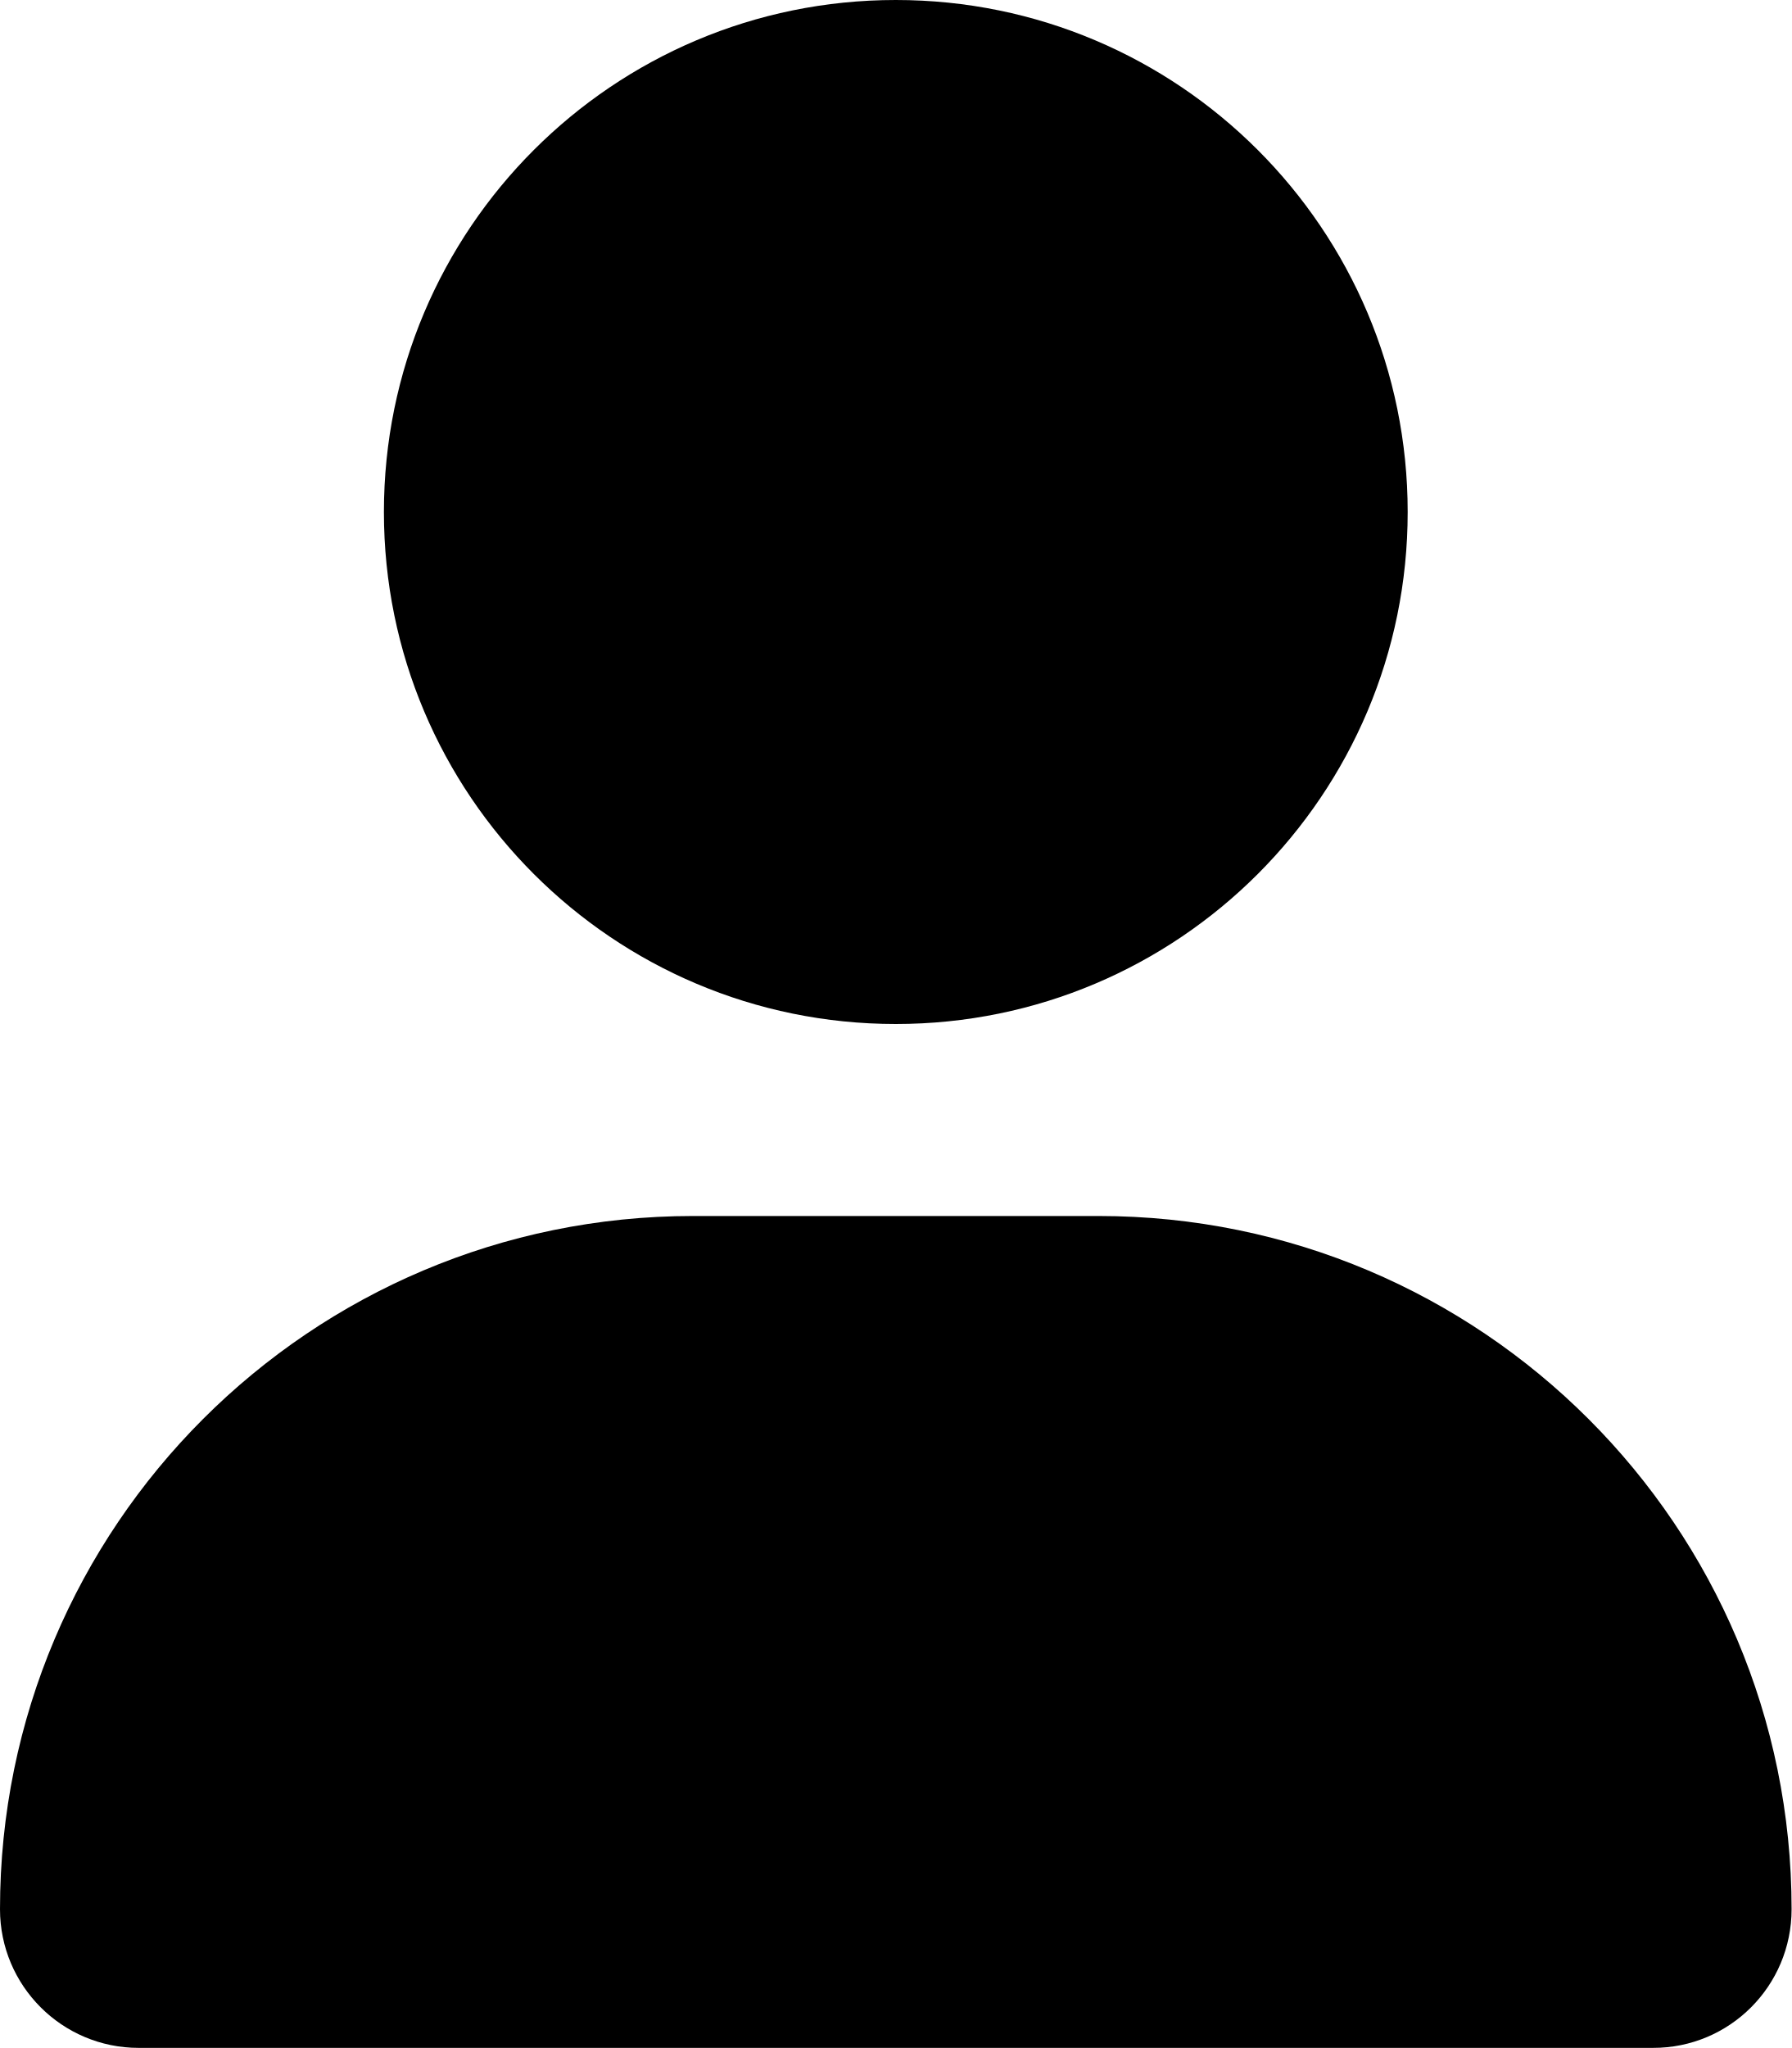
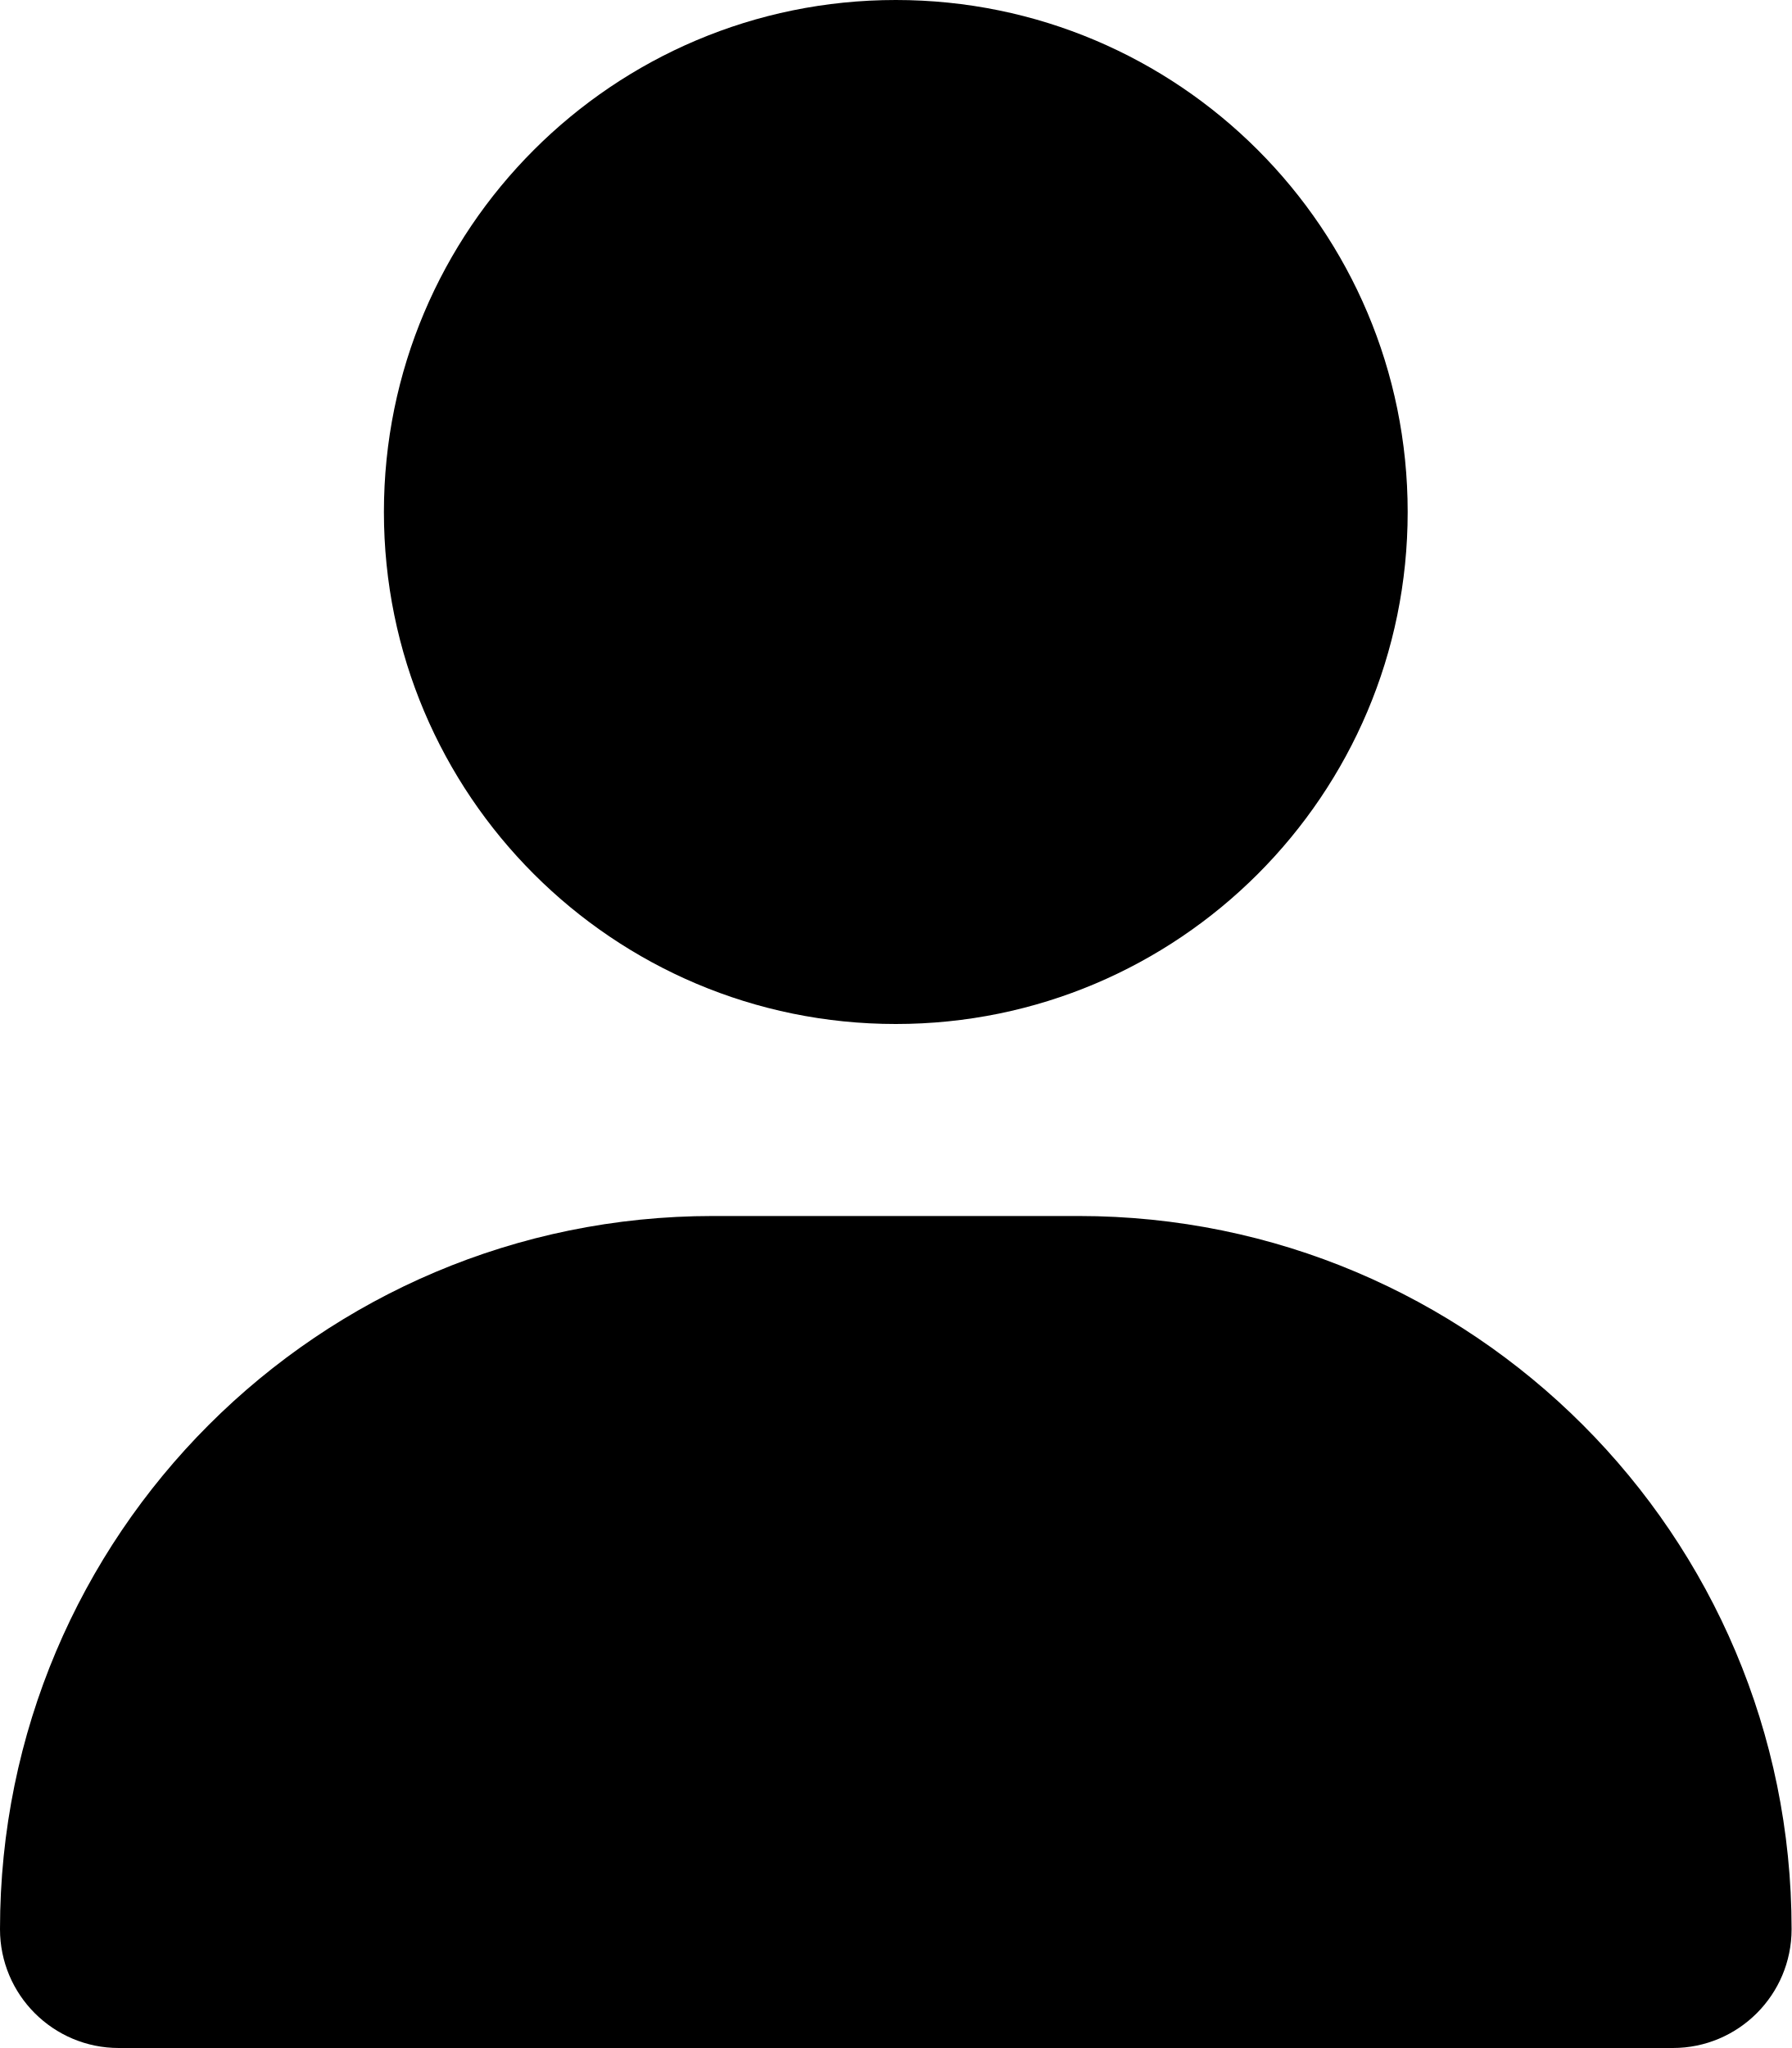
<svg xmlns="http://www.w3.org/2000/svg" viewBox="0 0 448 512">
-   <path d="M224 256c70.7 0 128-57.31 128-128s-57.3-128-128-128C153.3 0 96 57.31 96 128S153.3 256 224 256zM274.7 304H173.3C77.61 304 0 381.6 0 477.3c0 19.14 15.52 34.67 34.66 34.67h378.7C432.5 512 448 496.5 448 477.3C448 381.6 370.4 304 274.7 304z" />
+   <path d="M224 256c70.7 0 128-57.3 128-128S294.7 0 224 0S96 57.3 96 128s57.3 128 128 128zm-45.7 48C79.8 304 0 383.8 0 482.3C0 498.7 13.3 512 29.7 512H418.3c16.4 0 29.7-13.3 29.7-29.7C448 383.8 368.2 304 269.7 304H178.3z" />
</svg>
